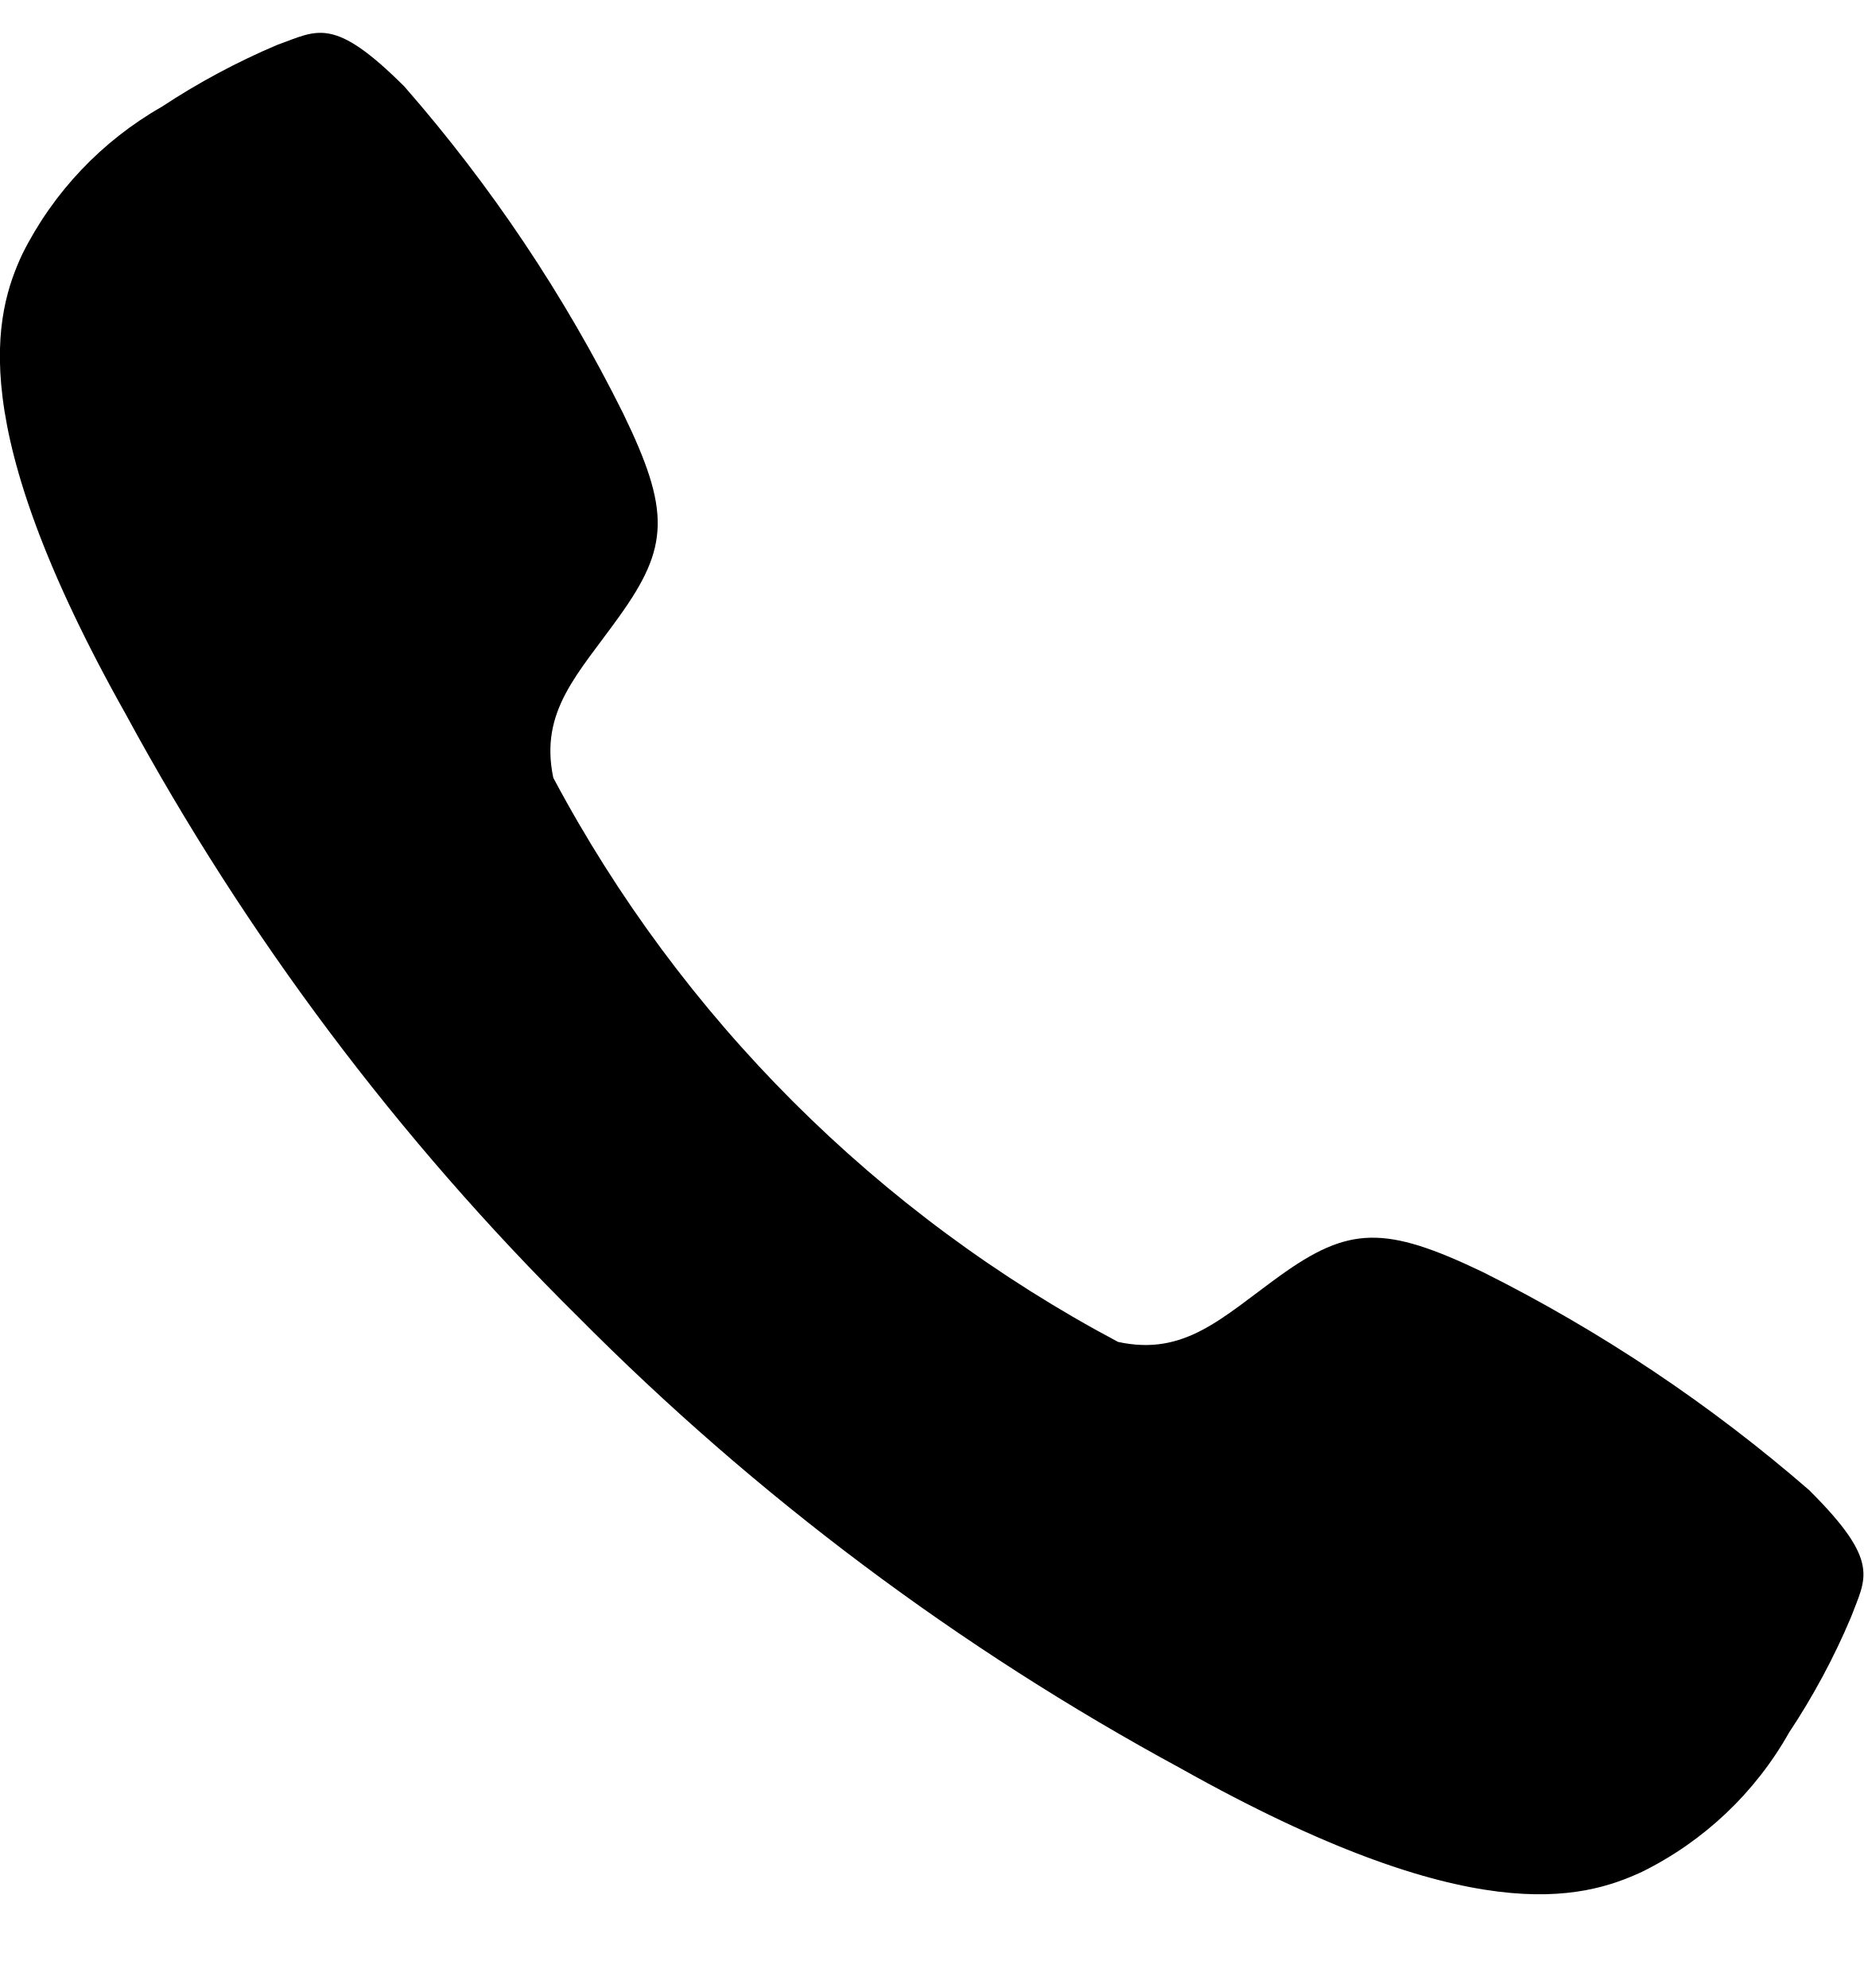
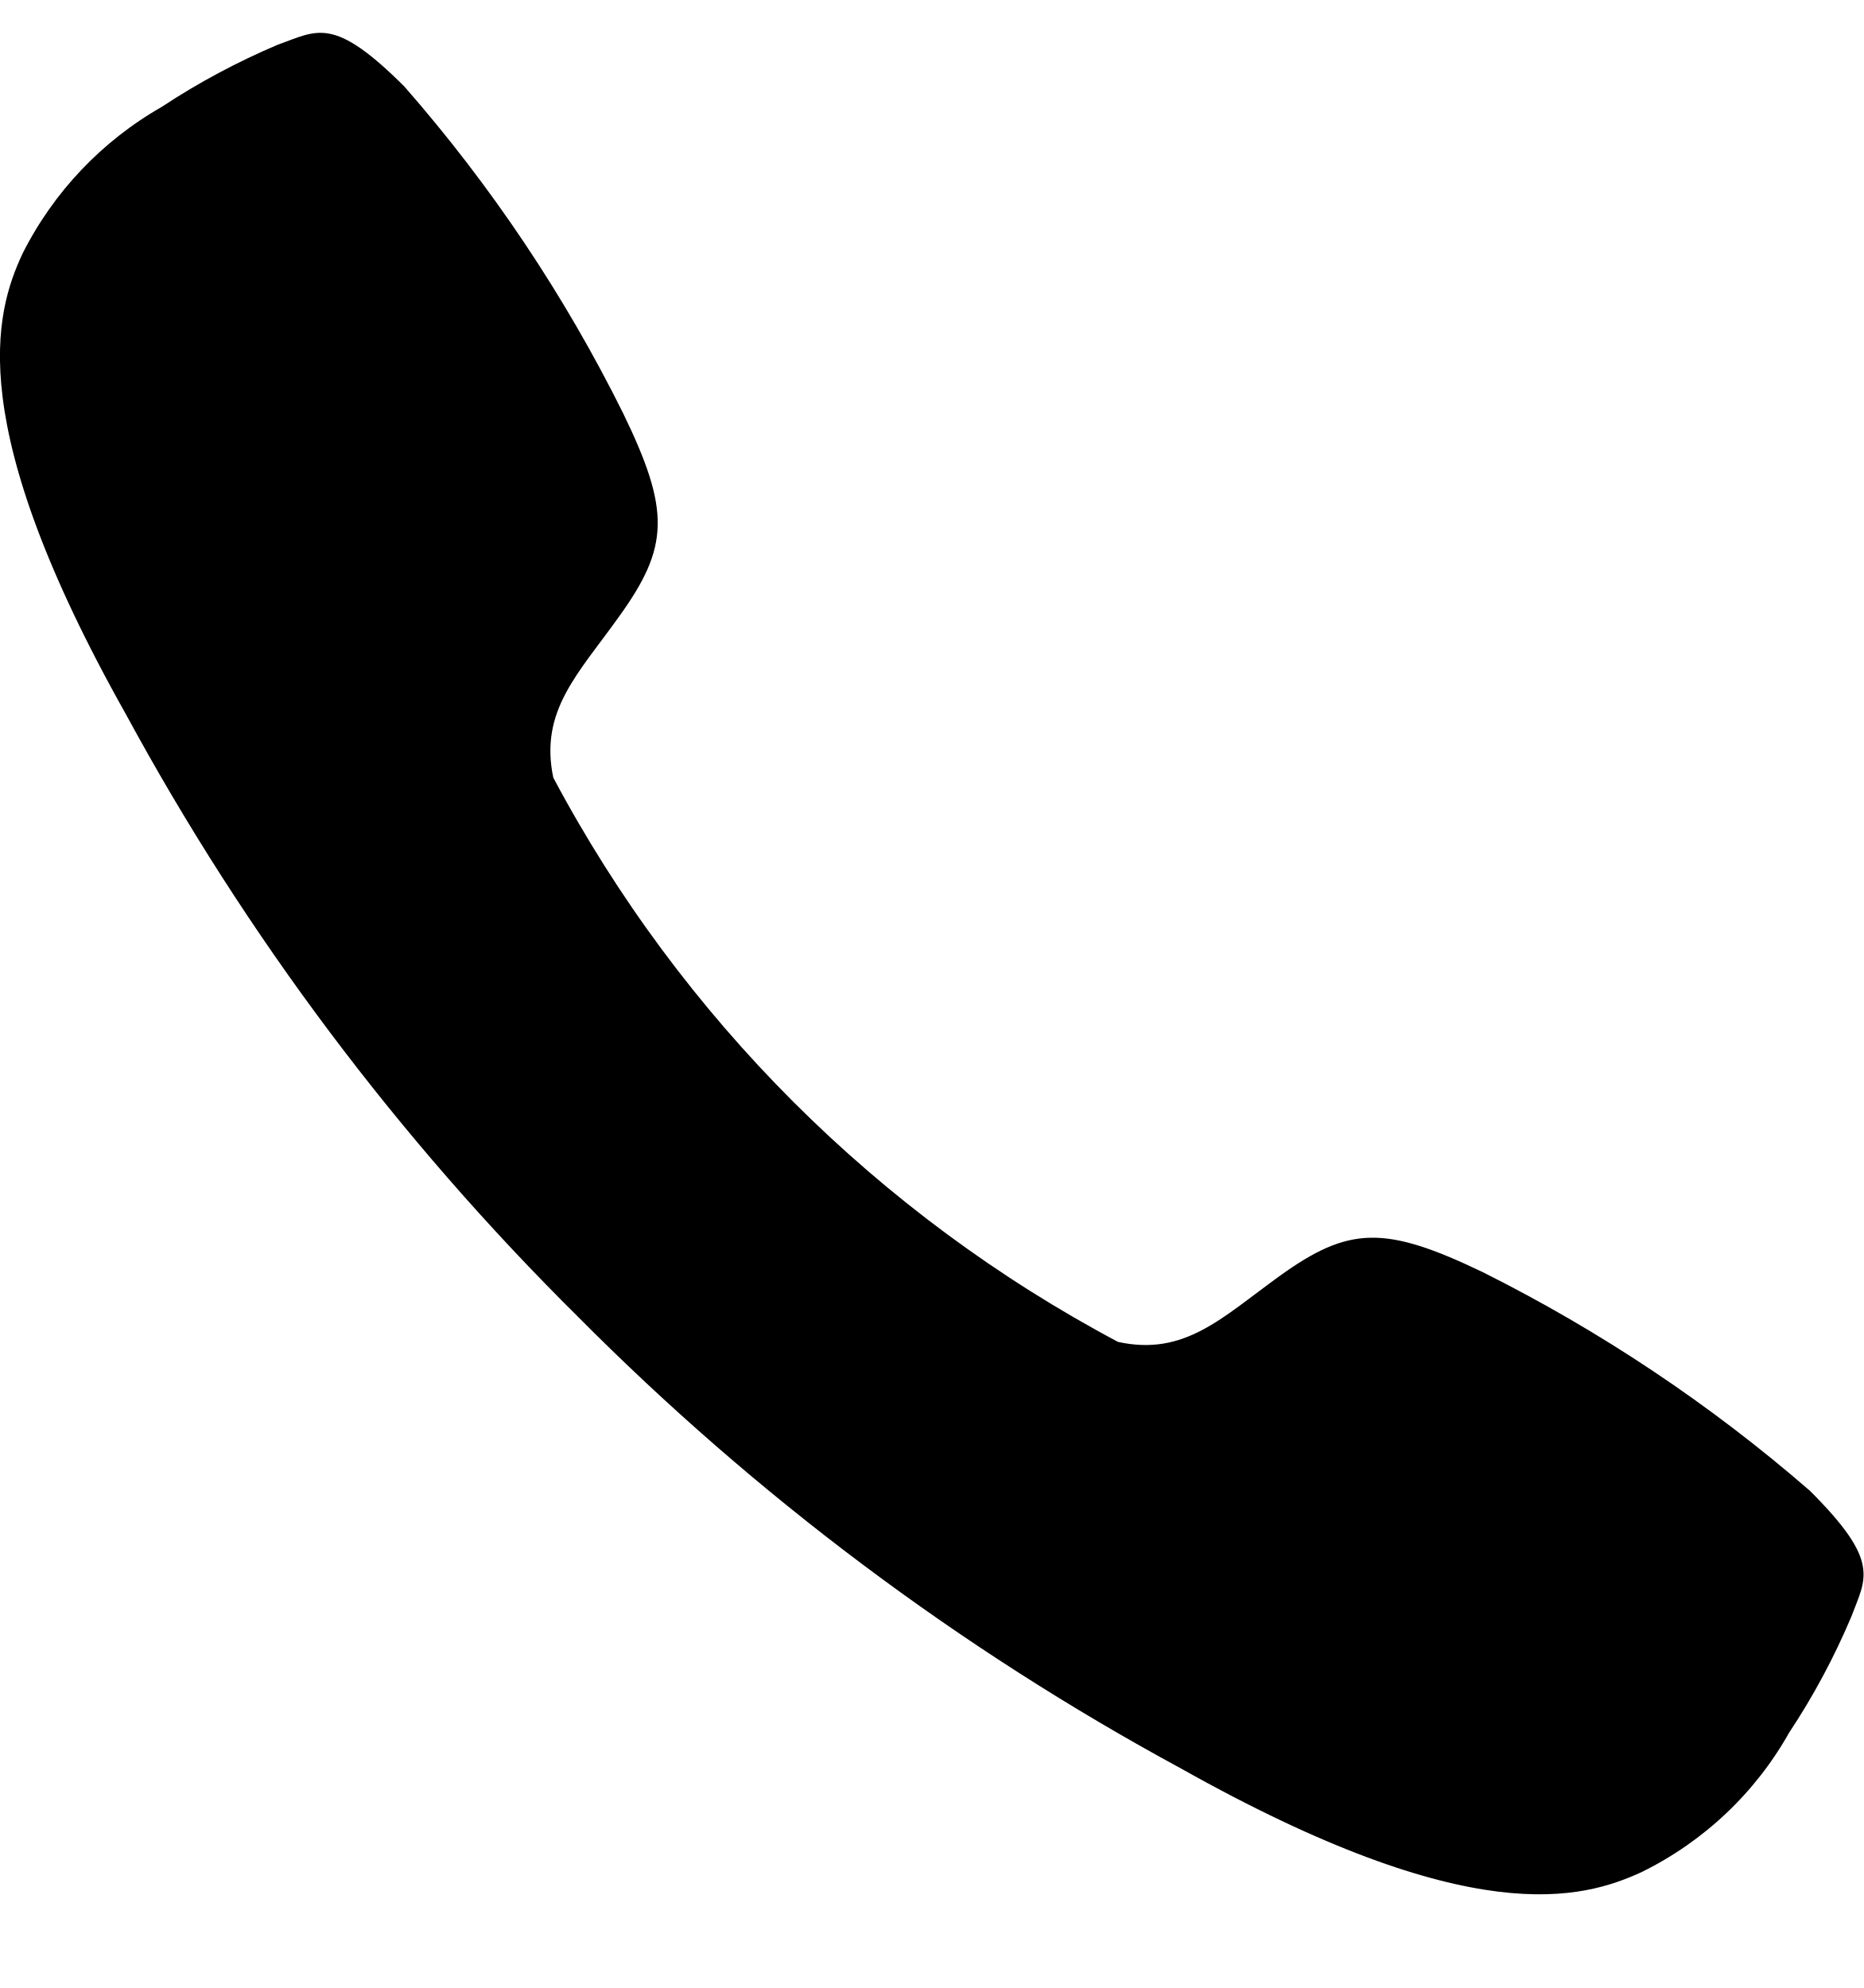
- <svg xmlns="http://www.w3.org/2000/svg" width="15" height="16" fill="none">
-   <path d="M14.566 11.998a12.604 12.604 0 00-2.632-1.76c-.789-.378-1.078-.37-1.636.032-.465.336-.765.647-1.3.53a10.986 10.986 0 01-4.545-4.54c-.113-.539.2-.835.531-1.299.4-.557.414-.846.031-1.634a12.339 12.339 0 00-1.76-2.63C2.68.123 2.554.247 2.234.36a5.802 5.802 0 00-.933.5 2.813 2.813 0 00-1.12 1.182c-.224.48-.48 1.373.831 3.706a20.682 20.682 0 003.64 4.85 20.778 20.778 0 004.853 3.636c2.335 1.31 3.23 1.053 3.71.831.498-.246.91-.636 1.183-1.12.195-.294.363-.606.5-.932.116-.312.243-.441-.333-1.015z" fill="#000" />
+ <svg xmlns="http://www.w3.org/2000/svg" width="15" height="16" viewBox="0 0 15 16" fill="none">
+   <path d="M14.566 11.998C13.767 11.304 12.882 10.713 11.934 10.239C11.145 9.86 10.856 9.868 10.298 10.27C9.833 10.606 9.533 10.917 8.998 10.8C7.064 9.773 5.481 8.191 4.453 6.259C4.34 5.72 4.653 5.424 4.984 4.96C5.384 4.403 5.398 4.114 5.015 3.326C4.544 2.377 3.952 1.493 3.254 0.696C2.68 0.123 2.554 0.247 2.235 0.36C1.91 0.498 1.597 0.665 1.302 0.86C0.82 1.135 0.43 1.546 0.181 2.042C-0.042 2.521 -0.299 3.415 1.013 5.748C1.981 7.534 3.208 9.168 4.652 10.598C6.084 12.04 7.719 13.266 9.506 14.234C11.841 15.545 12.735 15.287 13.216 15.065C13.714 14.819 14.127 14.429 14.399 13.945C14.594 13.651 14.761 13.339 14.899 13.013C15.015 12.701 15.142 12.572 14.566 11.998Z" fill="black" />
</svg>
